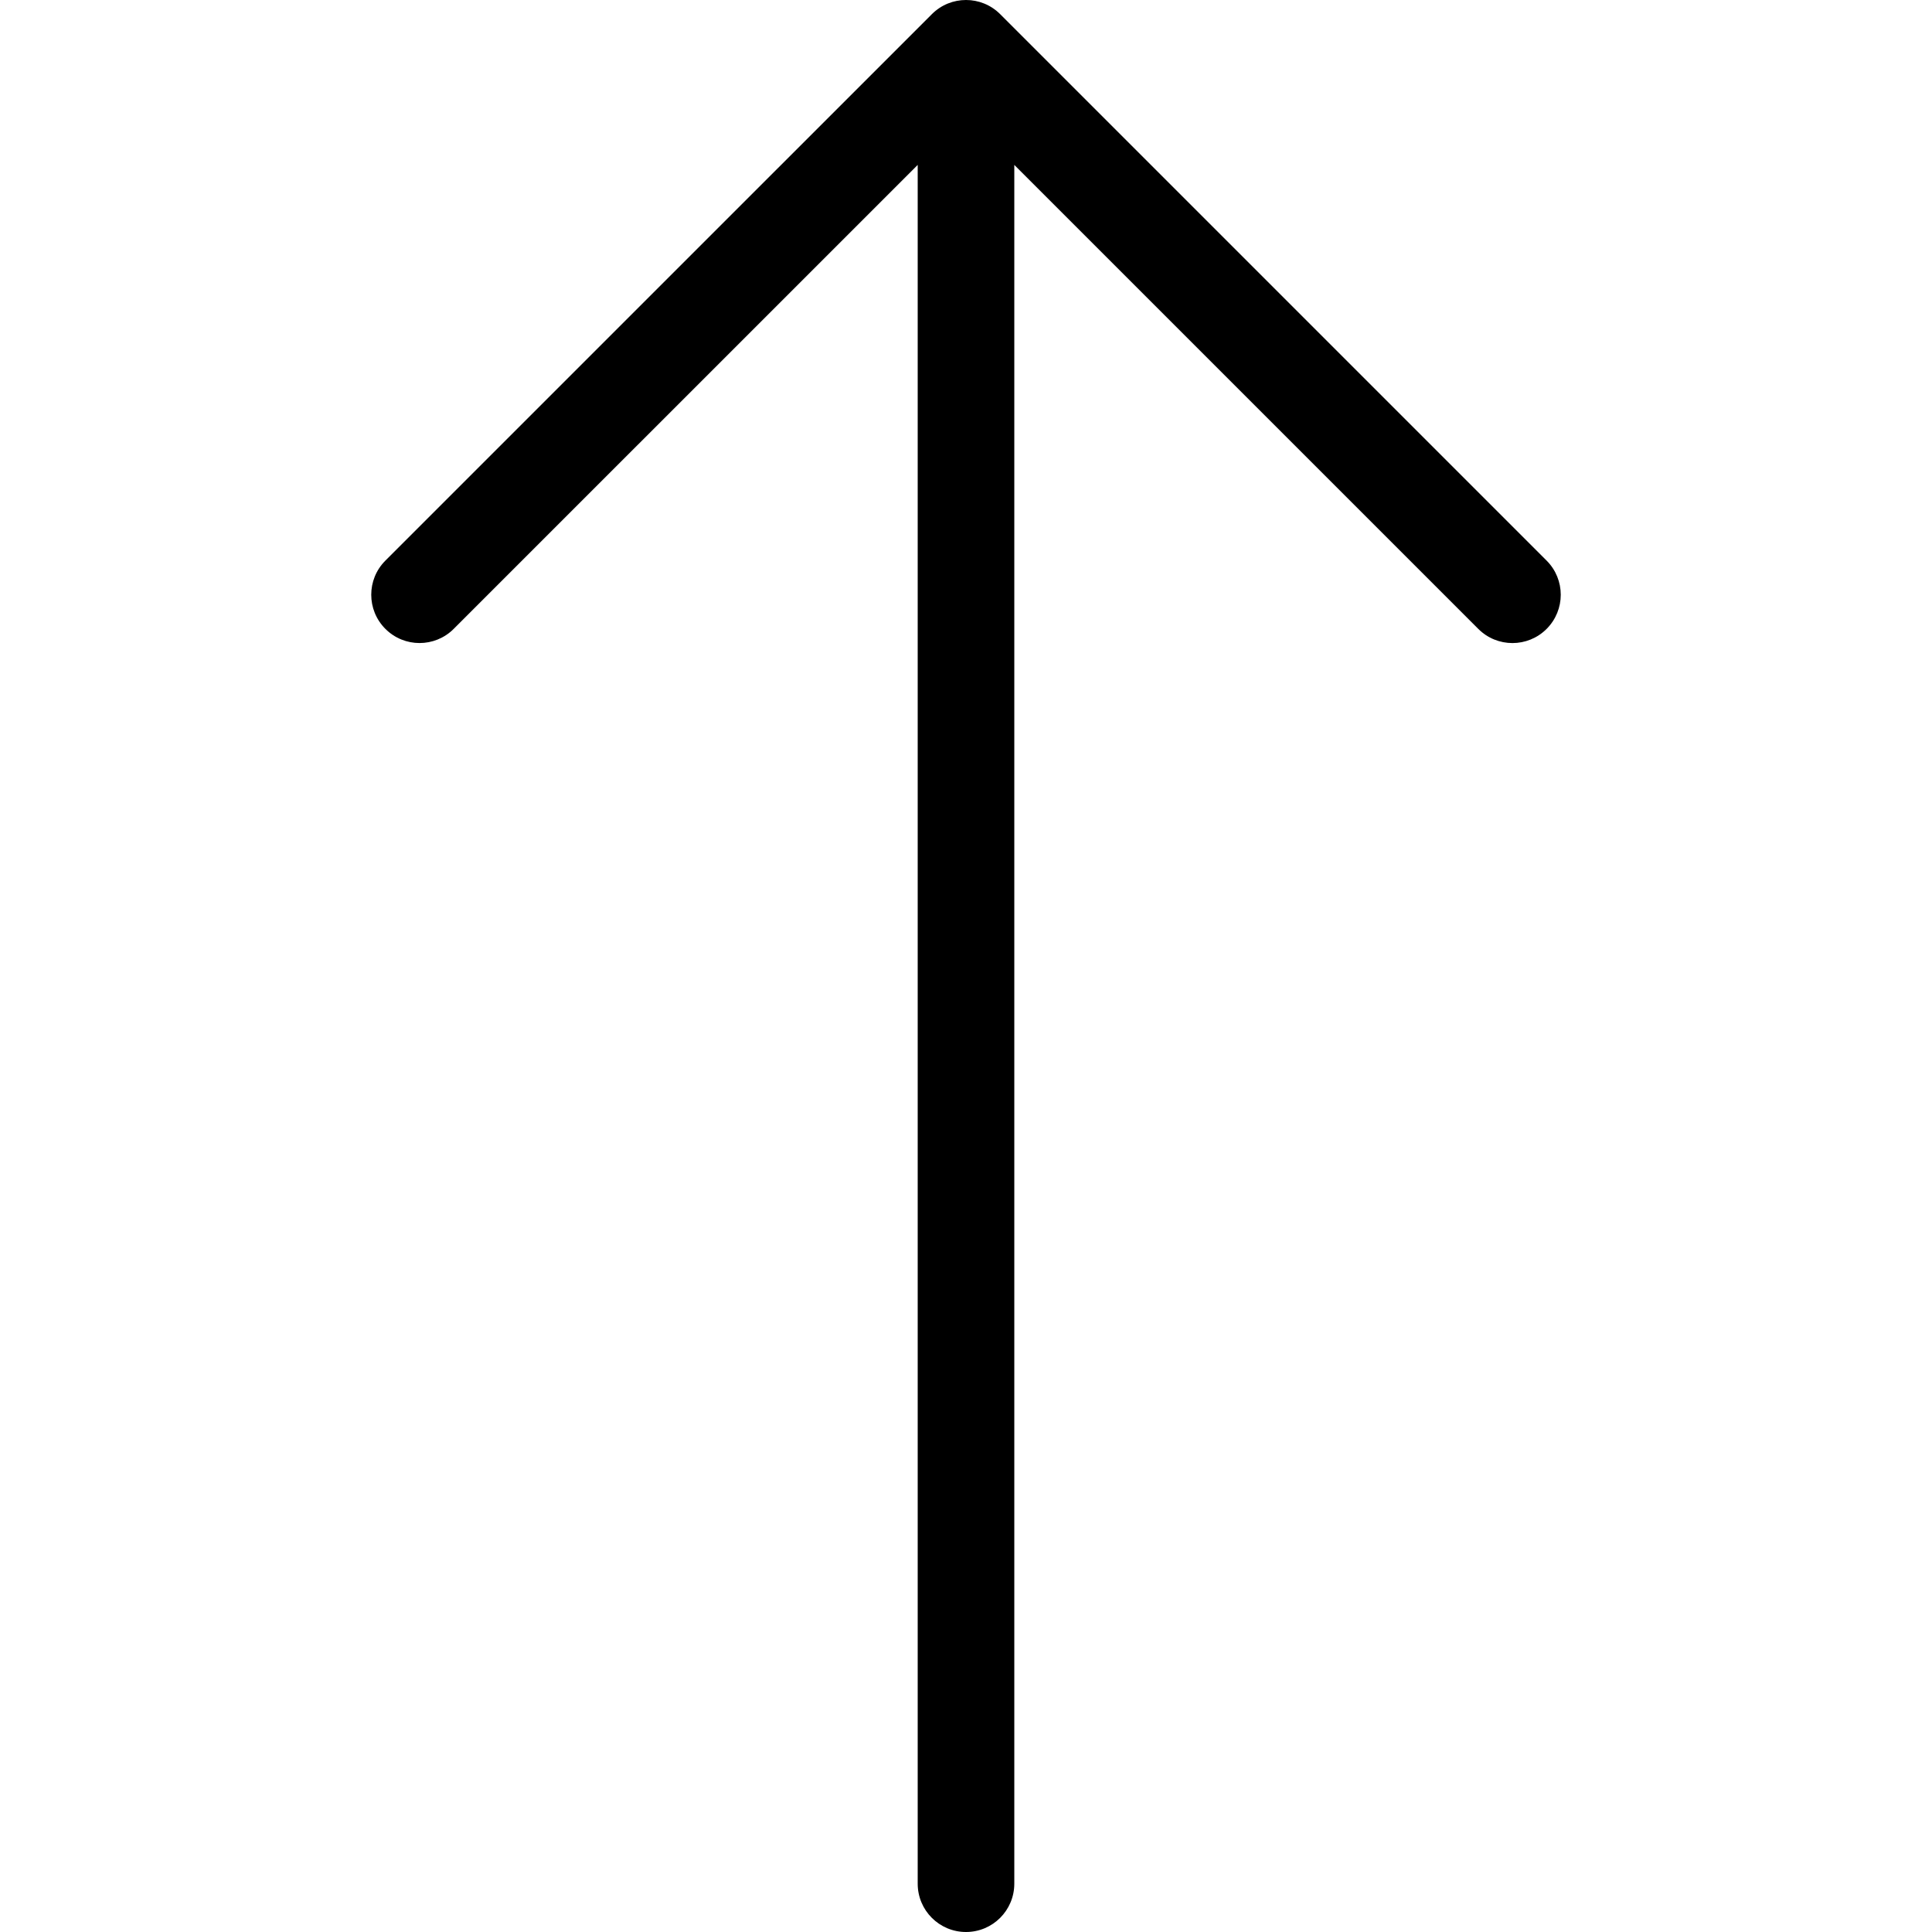
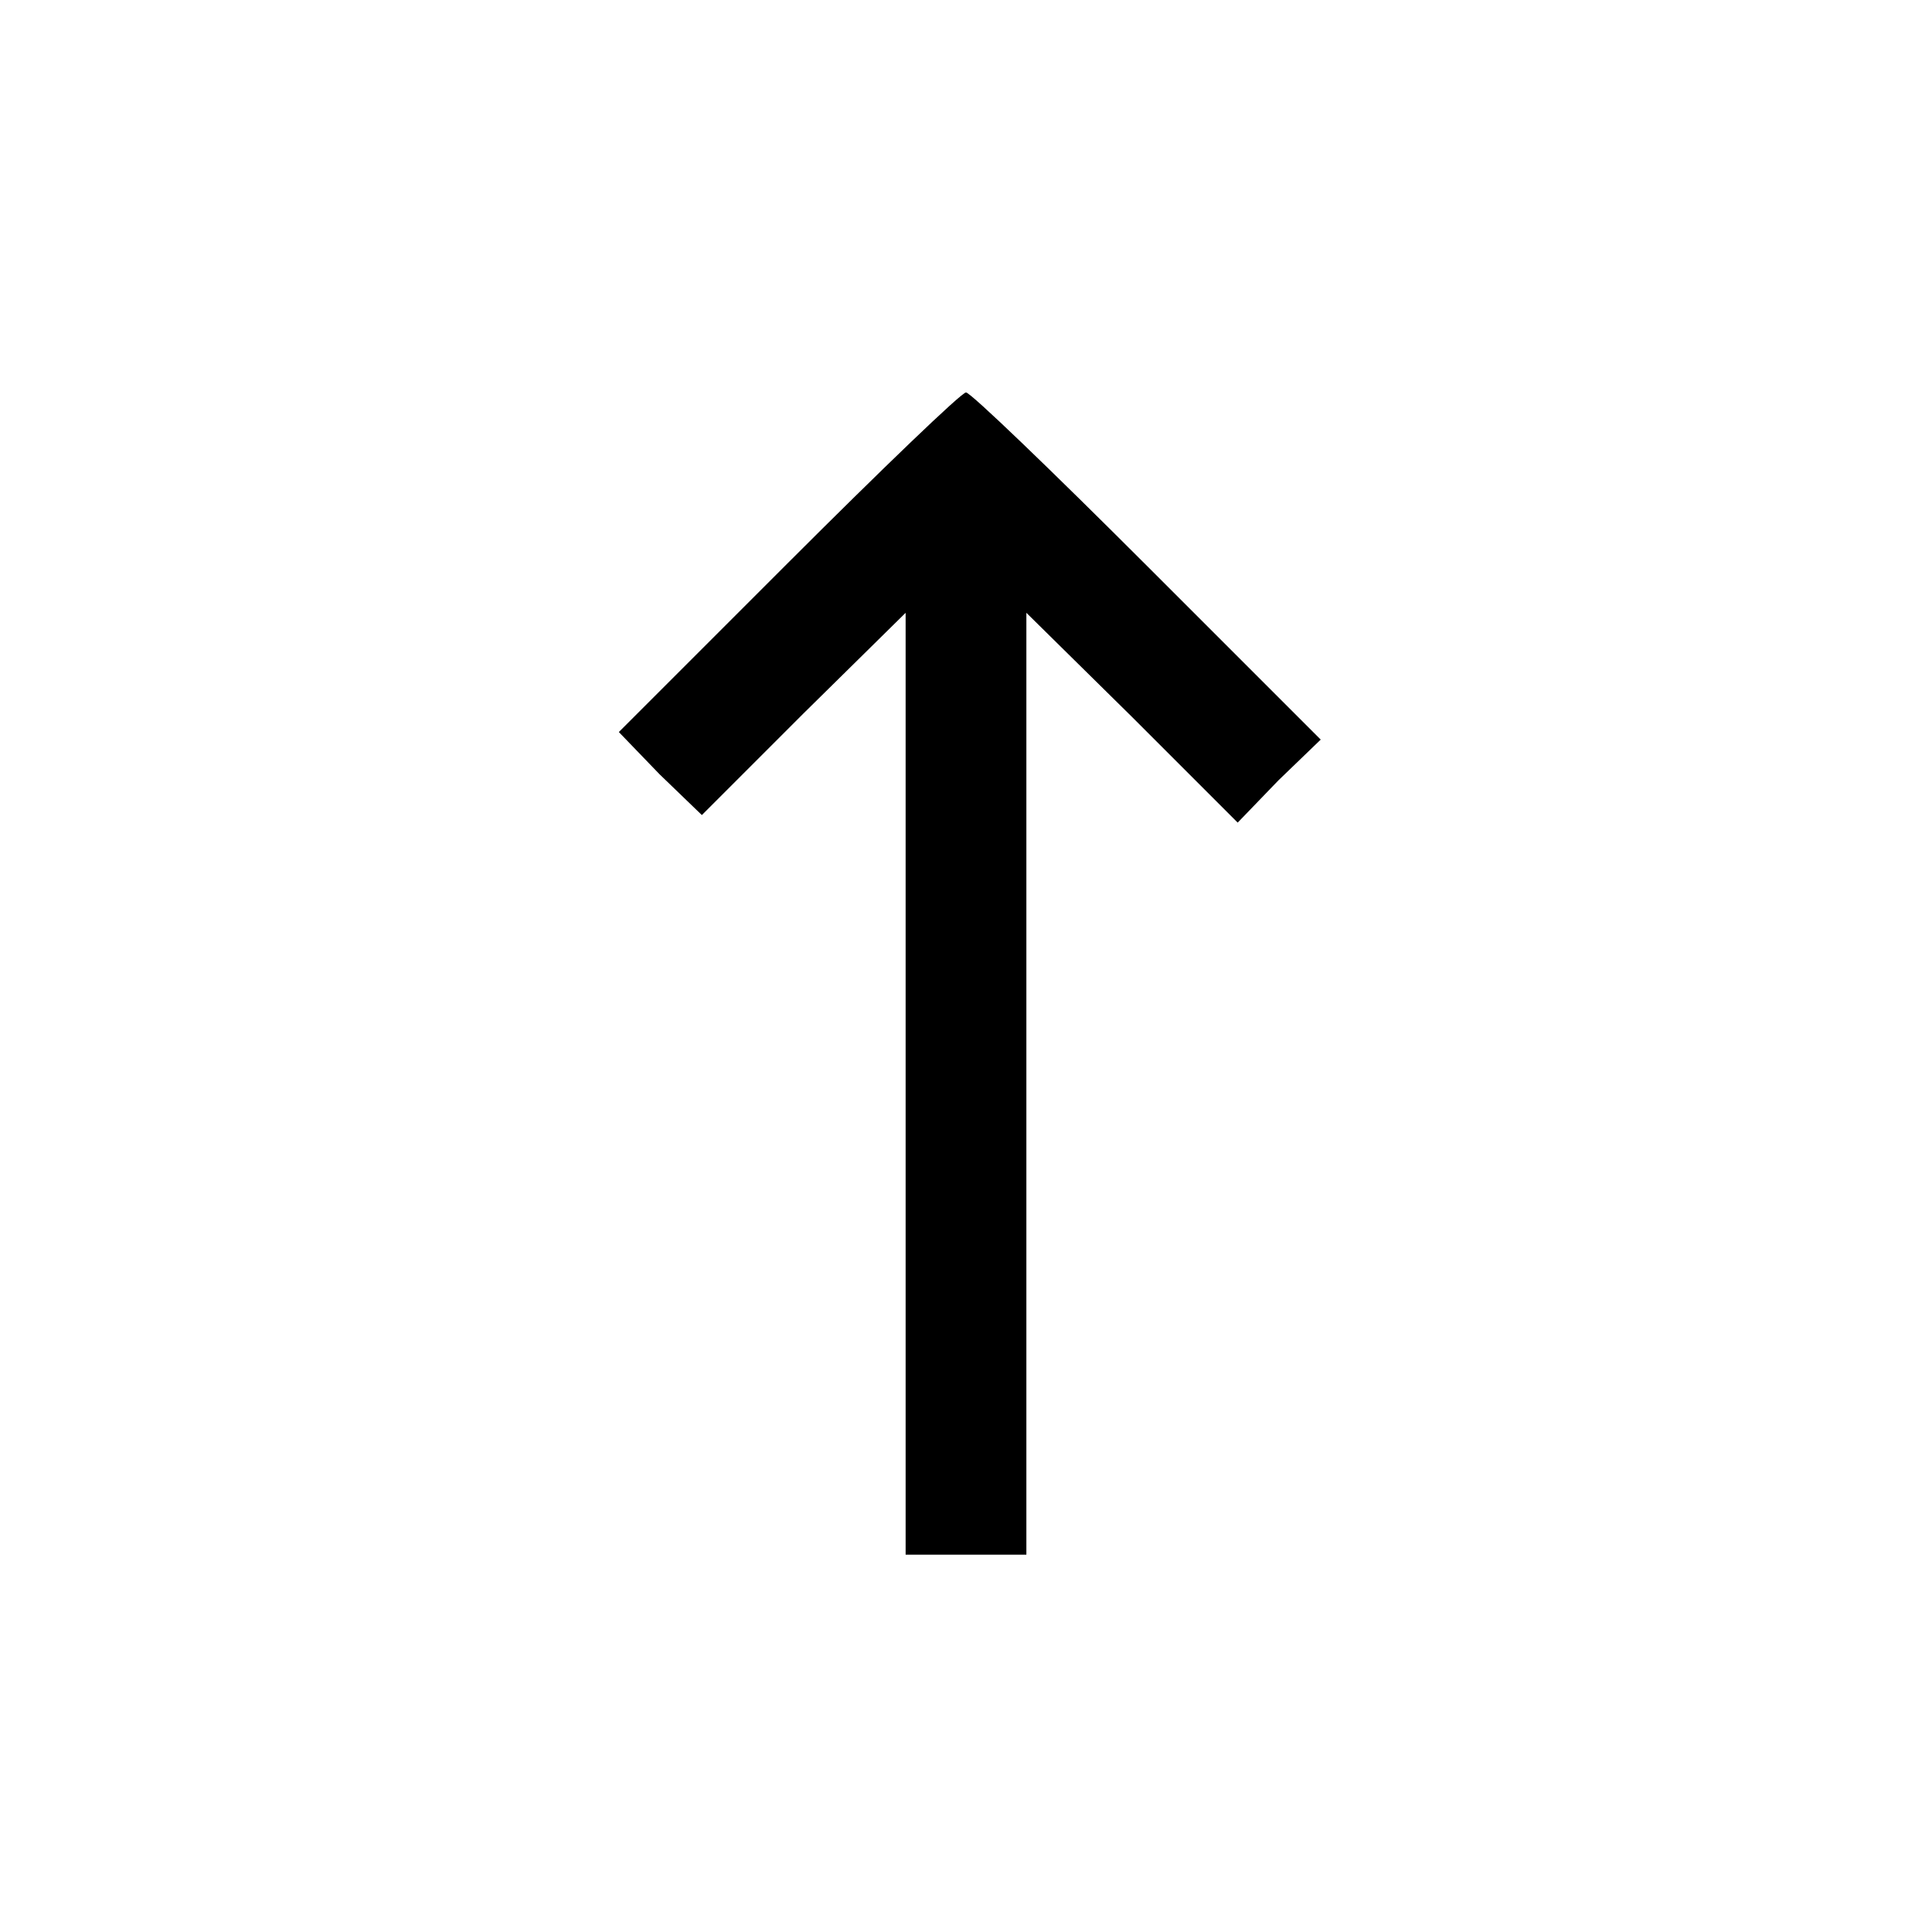
- <svg xmlns="http://www.w3.org/2000/svg" fill="#000000" height="64px" width="64px" version="1.1" id="Layer_1" viewBox="0 0 511.996 511.996" xml:space="preserve">
-   <g id="SVGRepo_bgCarrier" stroke-width="0" />
-   <g id="SVGRepo_tracerCarrier" stroke-linecap="round" stroke-linejoin="round" />
-   <g id="SVGRepo_iconCarrier">
-     <g>
-       <g>
-         <path d="M409.862,148.561L265.052,3.75c-5.001-5-13.099-5-18.099,0L102.133,148.561c-5.001,5-5.001,13.099,0,18.099 c5,5.001,13.099,5.001,18.099,0L243.198,43.703v455.492c0,7.074,5.726,12.8,12.8,12.8c7.074,0,12.8-5.726,12.8-12.8V43.703 l122.965,122.965c5,5,13.099,5,18.099,0C414.863,161.66,414.863,153.57,409.862,148.561z" />
-       </g>
-     </g>
+ <svg xmlns="http://www.w3.org/2000/svg" version="1.0" width="128pt" height="128pt" viewBox="0 0 128 128" preserveAspectRatio="xMidYMid meet">
+   <g transform="translate(0,128) scale(0.1,-0.1)" fill="#000000" stroke="none">
+     <path d="M522 907 l-112 -112 27 -28 28 -27 67 67 68 67 0 -312 0 -312 40 0 40 0 0 312 0 312 70 -69 70 -70 27 28 28 27 -115 115 c-63 63 -117 115 -120 115 -3 0 -56 -51 -118 -113z" />
  </g>
</svg>
